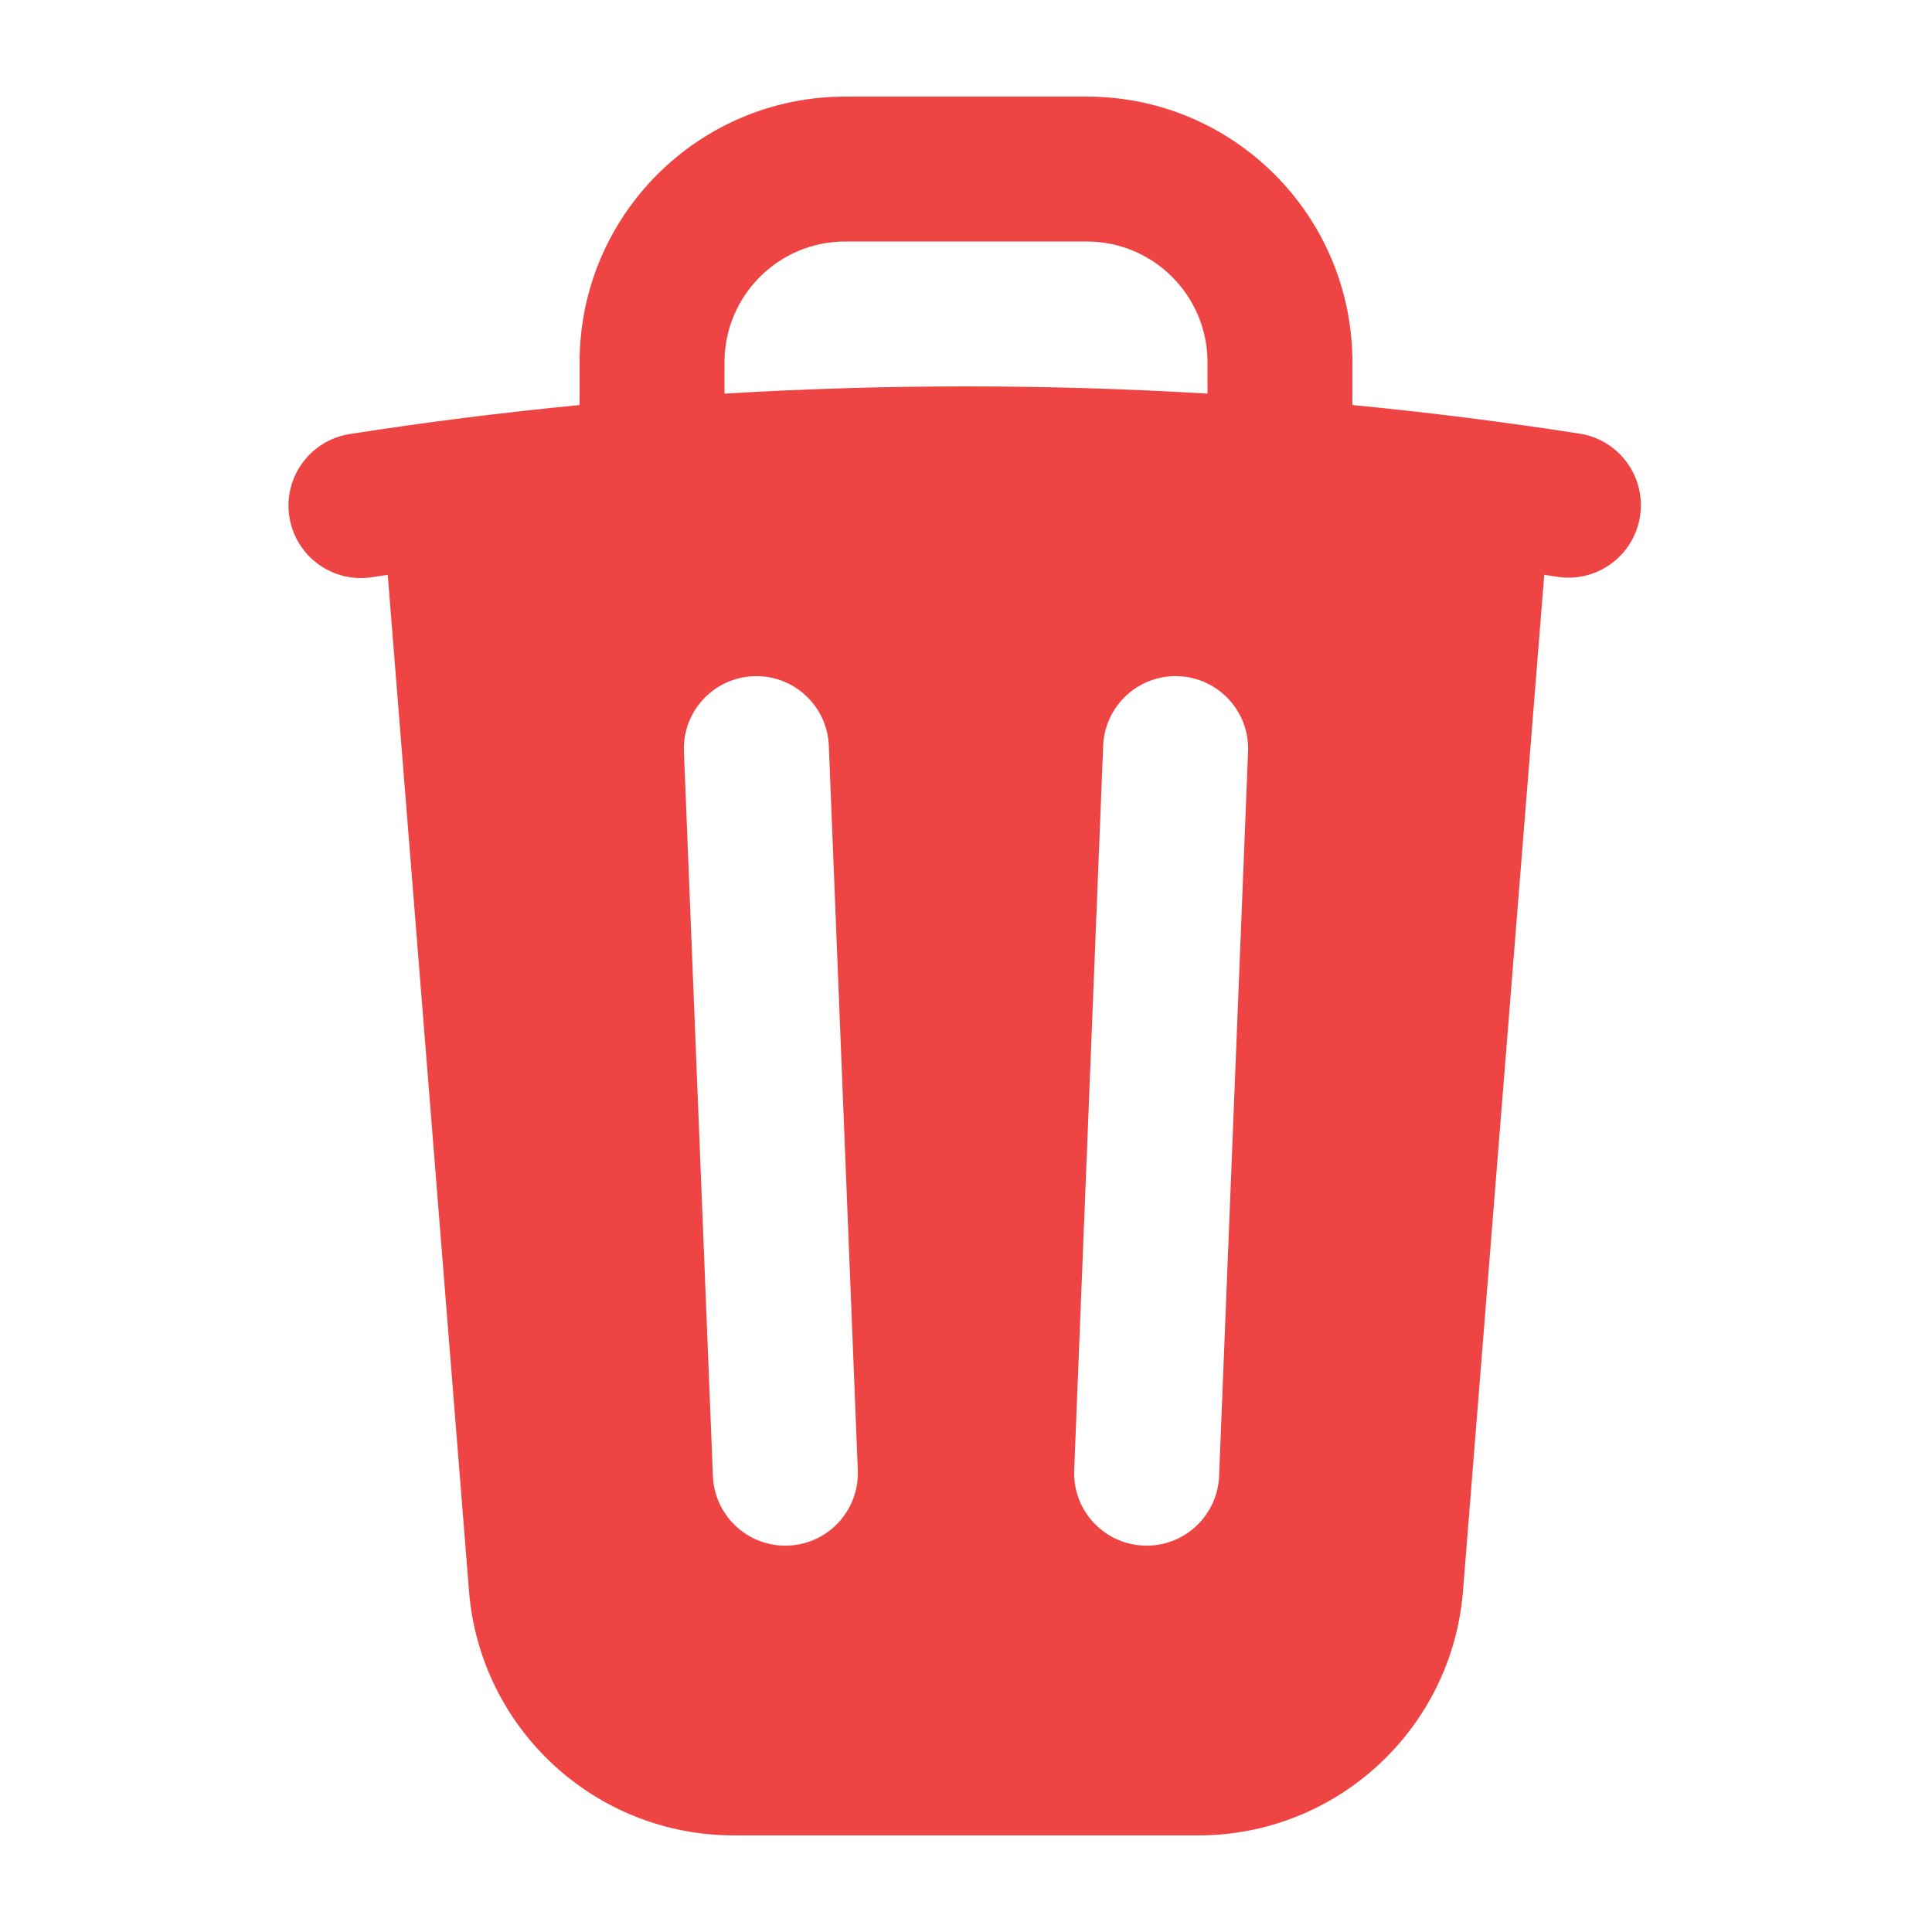
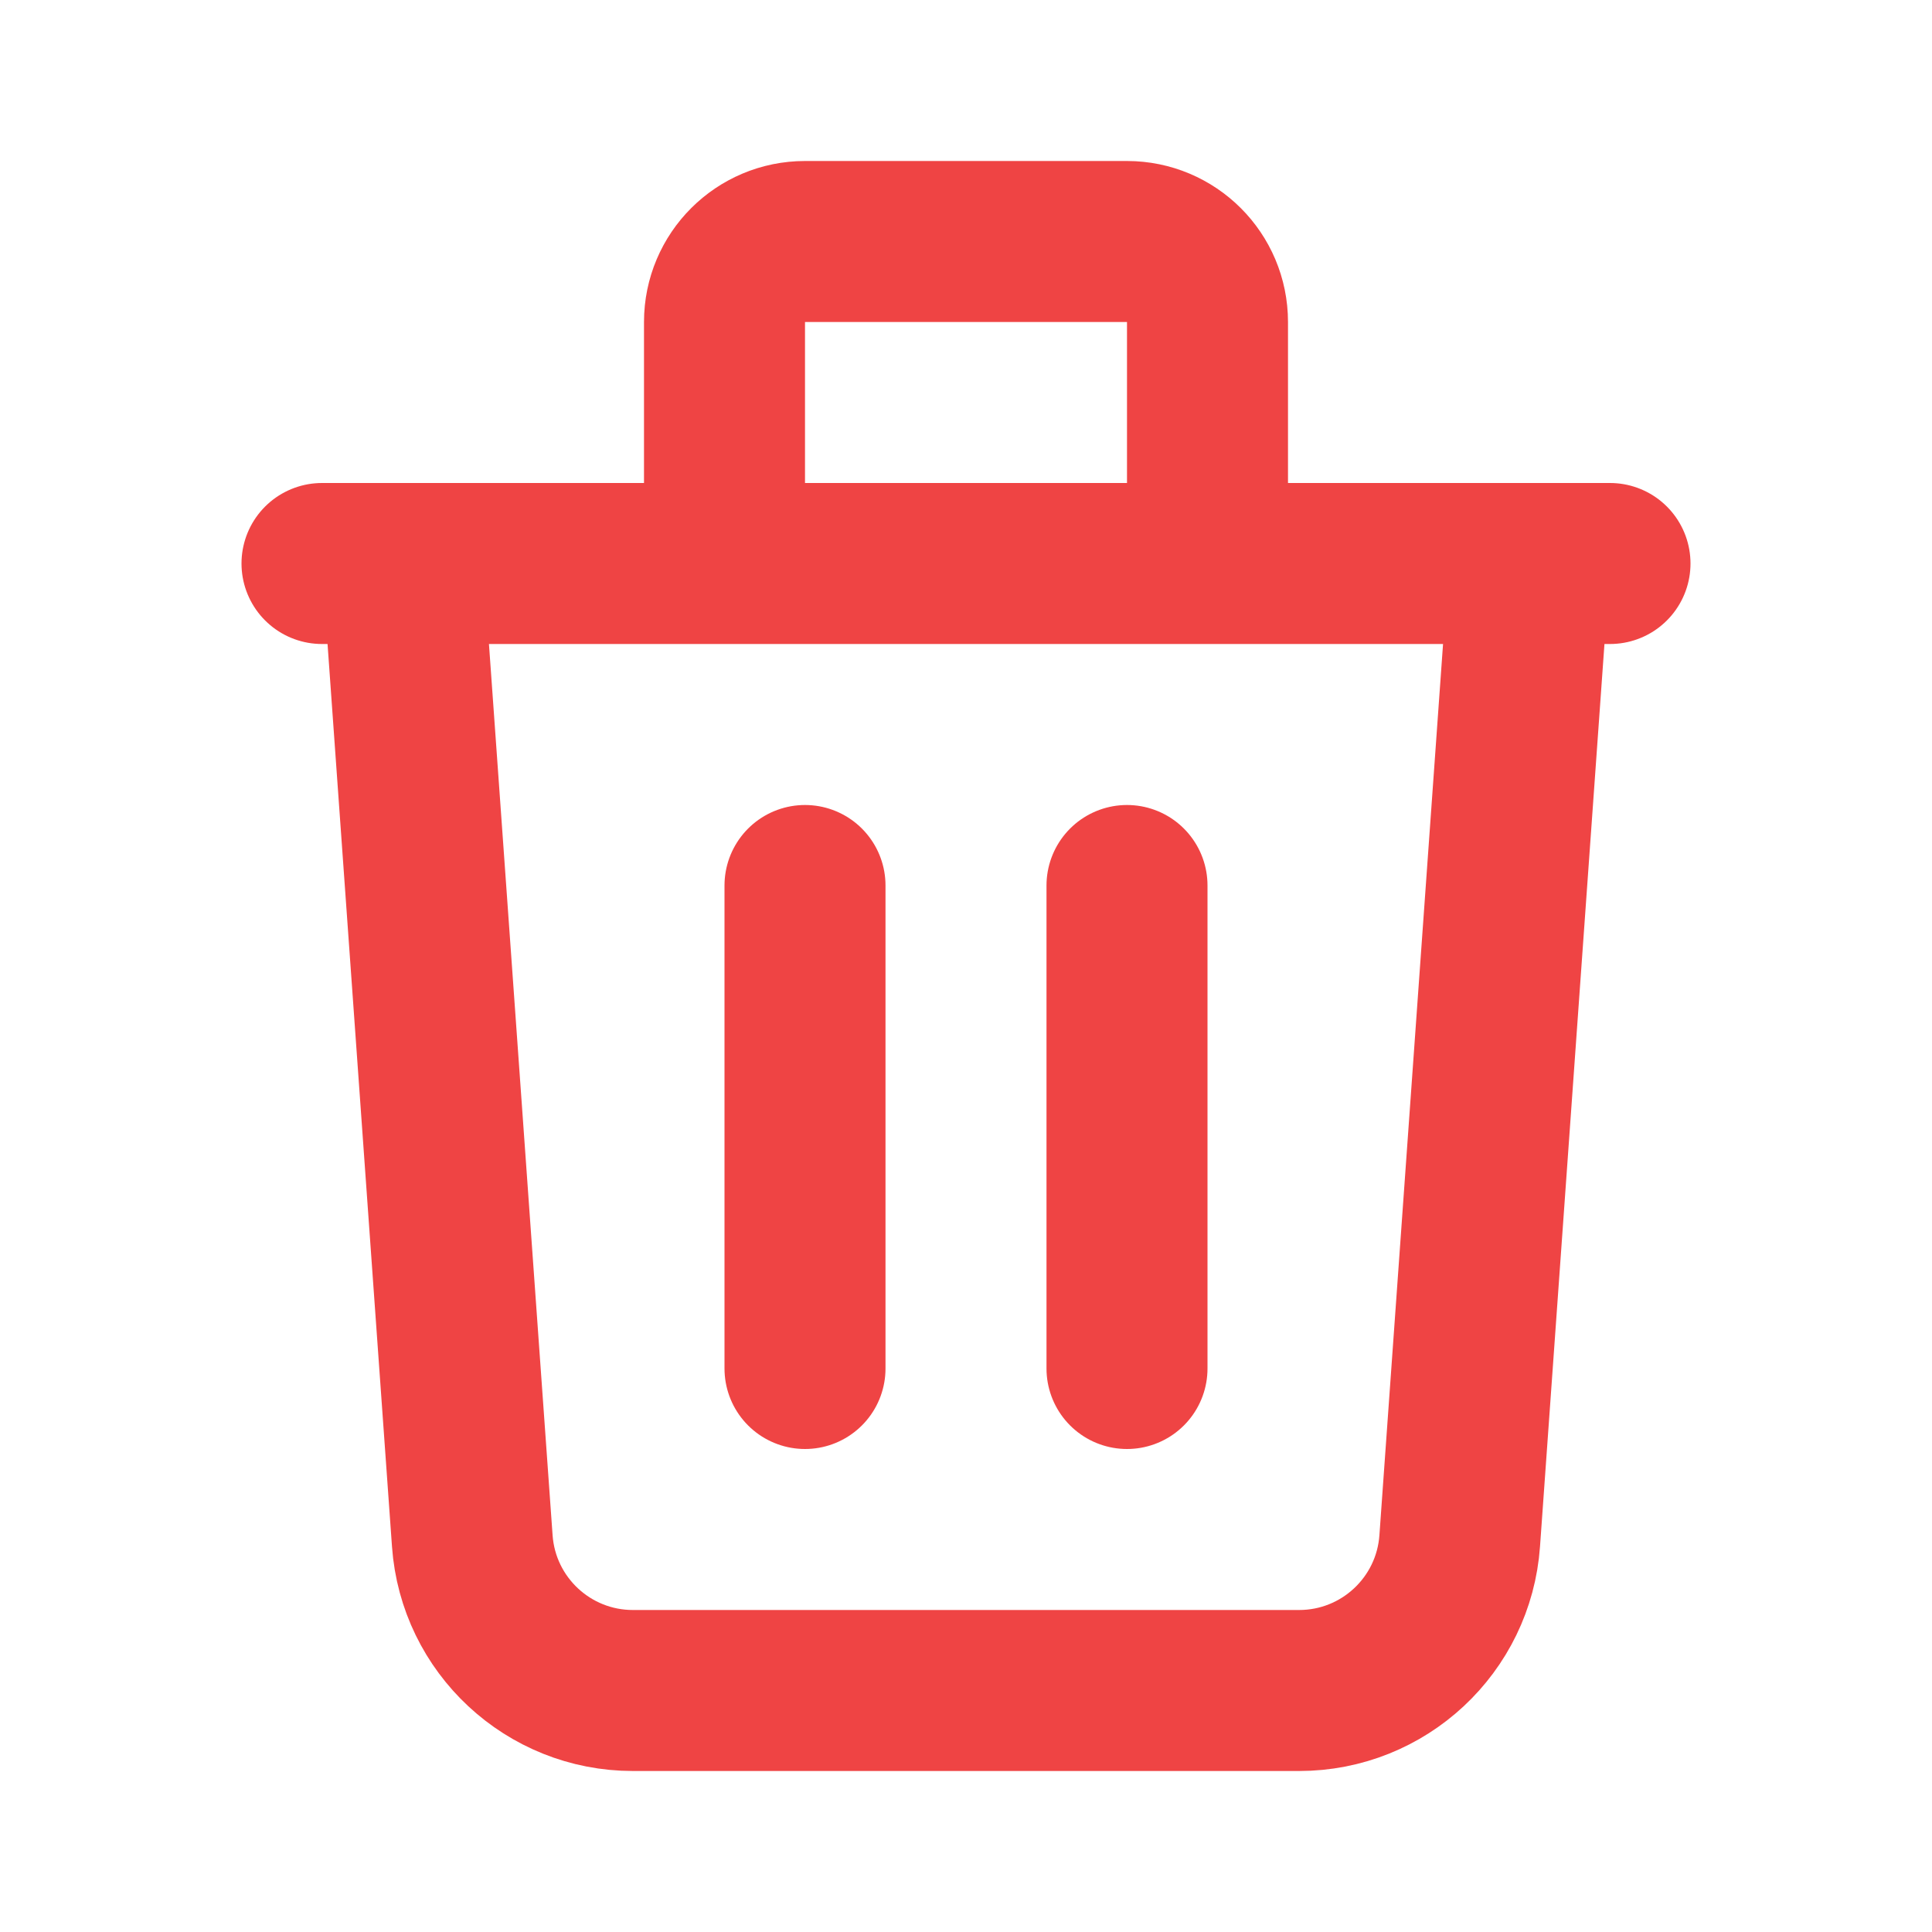
- <svg xmlns="http://www.w3.org/2000/svg" viewBox="0 0 20 20" fill="#ef4444">
-   <path fill-rule="evenodd" d="M8.75 1A2.75 2.75 0 0 0 6 3.75v.443c-.795.077-1.584.176-2.365.298a.75.75 0 1 0 .23 1.482l.149-.022.841 10.518A2.75 2.75 0 0 0 7.596 19h4.807a2.75 2.75 0 0 0 2.742-2.53l.841-10.52.149.023a.75.75 0 0 0 .23-1.482A41.03 41.03 0 0 0 14 4.193V3.75A2.75 2.75 0 0 0 11.25 1h-2.5ZM10 4c.84 0 1.673.025 2.5.075V3.75c0-.69-.56-1.25-1.25-1.25h-2.5c-.69 0-1.25.56-1.25 1.25v.325C8.327 4.025 9.16 4 10 4ZM8.58 7.72a.75.75 0 0 0-1.5.06l.3 7.5a.75.75 0 1 0 1.5-.06l-.3-7.5Zm4.34.06a.75.75 0 1 0-1.5-.06l-.3 7.5a.75.75 0 1 0 1.5.06l.3-7.5Z" clip-rule="evenodd" />
+ <svg xmlns="http://www.w3.org/2000/svg" viewBox="0 0 24 24" fill="none" stroke="#ef4444" stroke-width="2" stroke-linecap="round" stroke-linejoin="round">
+   <path d="M19 7l-.867 12.142A2 2 0 0116.138 21H7.862a2 2 0 01-1.995-1.858L5 7m5 4v6m4-6v6m1-10V4a1 1 0 00-1-1h-4a1 1 0 00-1 1v3M4 7h16" />
</svg>
